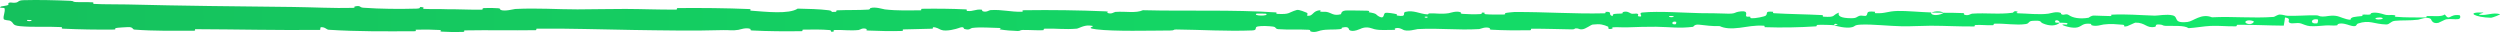
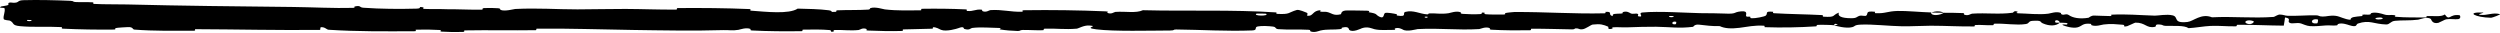
<svg xmlns="http://www.w3.org/2000/svg" width="468" height="6" viewBox="0 0 468 6" fill="none">
  <path d="M4.458 0.031C7.08 -0.048 10.518 0.036 13.131 0.151C13.949 0.186 13.535 0.345 14.1 0.377C15.206 0.439 16.235 0.361 17.328 0.434C17.69 0.46 17.239 0.712 17.619 0.732C19.699 0.843 21.667 0.779 23.774 0.833C34.155 1.097 44.358 1.192 54.865 1.306C58.33 1.344 62.541 1.573 66.12 1.473C66.537 1.461 66.288 1.24 66.368 1.221C67.614 0.942 67.2 1.389 68.014 1.448C71.244 1.682 74.836 1.703 77.945 1.617C79.268 1.58 77.942 1.141 79.273 1.388C79.366 1.404 79.03 1.639 79.393 1.664C80.216 1.72 81.776 1.679 82.414 1.697C83.642 1.734 83.846 1.732 85.008 1.734C86.597 1.74 88.486 1.857 90.191 1.804C90.554 1.792 90.073 1.551 90.653 1.51C91.234 1.469 92.77 1.49 93.288 1.546C93.806 1.603 93.585 1.792 93.677 1.836C94.431 2.202 96.209 1.695 96.437 1.682C100.606 1.469 104.182 1.757 108.095 1.756C111.066 1.755 114.243 1.66 117.07 1.673C120.438 1.689 123.292 1.82 126.564 1.797C126.909 1.795 126.505 1.512 126.926 1.509C131.407 1.476 135.856 1.507 140.318 1.698C140.765 1.718 140.188 1.966 140.635 2C143.372 2.205 147.703 2.695 149.328 1.613C151.182 1.656 153.432 1.699 155.091 1.917C156.16 2.058 155.122 2.328 156.435 2.213C156.731 2.187 156.346 1.95 156.79 1.929C158.661 1.843 160.705 1.92 162.555 1.797C162.932 1.772 162.829 1.559 162.935 1.521C163.832 1.211 165.324 1.723 165.649 1.76C168.126 2.038 169.935 1.929 172.242 1.936C172.778 1.937 172.145 1.652 172.66 1.643C175.332 1.602 178.1 1.627 180.717 1.754C181.299 1.782 180.764 2.025 181.042 2.052C182.268 2.164 182.54 1.705 183.716 1.804C183.964 1.825 183.824 2.033 183.87 2.056C184.577 2.414 185.193 1.906 185.375 1.895C187.678 1.742 189.15 2.272 191.375 2.197C191.641 2.187 191.041 1.924 191.789 1.914C196.774 1.841 202.046 1.913 206.98 2.124C207.747 2.156 207.2 2.354 207.248 2.378C208.035 2.759 208.544 2.249 208.794 2.23C210.767 2.091 212.611 2.519 213.952 1.911C222.309 2.122 230.629 1.781 238.917 2.326C239.022 2.332 238.834 2.583 239.044 2.595C241.575 2.736 241.089 2.345 242.764 1.867C243.186 1.747 244.47 2.324 244.584 2.367C244.997 2.522 244.568 2.896 244.707 2.926C245.853 3.163 245.666 1.927 247.213 1.926C247.262 1.928 247.058 2.156 247.188 2.179C247.592 2.25 247.991 2.159 248.386 2.238C249.289 2.419 249.611 3.02 250.991 2.67C251.165 2.625 250.899 1.923 252.28 1.956C252.83 1.97 255.267 1.958 255.95 2.004C256.633 2.049 256.164 2.275 256.213 2.285C258.051 2.584 257.354 2.708 258.275 3.15C259.196 3.591 258.94 2.54 259.316 2.422C259.692 2.305 261.039 2.552 261.371 2.638C261.702 2.723 261.289 2.867 261.583 2.916C263.535 3.233 262.44 2.394 263.083 2.227C264.599 1.831 265.779 2.611 267.167 2.688C267.543 2.708 267.236 2.531 267.571 2.514C268.895 2.451 269.692 2.694 271.198 2.471C271.445 2.435 272.663 1.966 273.452 2.31C273.563 2.359 273.246 2.554 273.81 2.597C274.654 2.663 276.173 2.705 277.079 2.64C277.748 2.592 276.981 2.272 277.824 2.371C278.198 2.416 277.504 2.603 278.207 2.671C278.907 2.739 280.696 2.73 281.376 2.724C282.056 2.717 281.684 2.474 281.739 2.458C282.071 2.364 283.375 2.247 283.49 2.248C289.302 2.218 294.661 2.627 300.32 2.492C300.764 2.482 300.468 2.225 300.536 2.221C302.056 2.114 300.858 2.795 301.92 3.023C301.766 2.503 302.393 2.597 303.464 2.54C303.98 2.512 303.699 2.311 303.746 2.29C304.511 1.985 305.044 2.38 305.181 2.46C305.688 2.757 306.24 2.406 306.585 2.605C306.929 2.802 306.136 3.094 307.163 3.091C307.451 2.905 306.689 2.418 307.468 2.339C310.41 2.041 315.902 2.423 318.267 2.463C320.628 2.502 321.391 2.468 322.766 2.535C325.251 2.657 324.341 2.296 325.883 2.131C327.431 1.966 326.679 2.853 326.901 3.044C327.119 3.235 327.358 3.038 327.629 3.143C327.9 3.248 327.314 3.378 327.951 3.417C328.588 3.457 330.33 3.117 330.556 2.918C331.033 2.495 330.248 2.051 331.934 2.207C332.031 2.217 331.716 2.45 332.087 2.473C335.036 2.653 338.099 2.664 341.044 2.823C341.449 2.845 341.087 3.105 341.323 3.121C343.777 3.287 342.9 2.849 344.245 2.363C343.943 3.01 344.687 3.406 346.55 3.41C347.67 3.412 347.477 3.13 348.201 2.931C348.419 2.87 349.211 3.065 349.355 2.932C349.828 2.497 349.082 2.011 351.002 2.204C351.087 2.214 350.818 2.451 351.109 2.466C352.992 2.56 353.217 2.106 355.251 2.051C356.846 2.007 359.682 2.284 361.498 2.33C361.46 3.057 363.175 2.891 363.871 2.389C365.049 2.409 366.322 2.381 367.461 2.45C367.853 2.474 367.595 2.685 367.645 2.708C368.403 3.065 368.915 2.576 369.169 2.557C371.926 2.371 374.172 2.741 376.803 2.38C376.897 2.367 377.048 1.861 377.751 2.23C377.797 2.256 376.928 2.486 378.165 2.504C379.403 2.521 381.737 2.792 383.455 2.558C383.871 2.502 384.923 2.091 385.767 2.412C385.88 2.456 385.757 2.6 385.919 2.681C386.444 2.938 386.73 2.427 387.347 2.861C387.964 3.295 389.247 3.62 390.98 3.321C391.035 3.312 391.446 2.907 391.991 2.914C392.861 2.924 394.096 3.009 395.004 3.006C395.439 3.005 395.161 2.753 395.236 2.749C398.161 2.608 400.242 2.832 403.375 2.929C403.95 2.947 405.6 2.605 406.712 2.876C407.933 3.172 406.678 4.407 409.485 4.113C410.616 3.995 412.05 2.429 414.084 3.24C418.028 3.039 421.677 3.455 425.633 3.167C425.81 3.155 426.373 2.718 426.791 2.724C427.412 2.733 427.753 2.938 428.196 2.951C430.054 3.013 431.754 2.838 433.545 2.865C434.225 2.875 433.987 3.086 434.798 3.098C435.609 3.109 436.149 2.831 437.248 2.966C438.077 3.068 438.906 3.637 440.008 3.703C440.05 3.142 440.806 3.154 442.15 3.006C442.408 2.977 442.131 2.782 442.253 2.758C442.751 2.657 443.211 2.819 443.684 2.71C443.798 2.683 443.804 2.492 443.898 2.46C444.696 2.178 446.012 2.608 446.238 2.683C447.104 2.968 447.509 2.719 448.173 2.831C448.837 2.943 447.845 3.084 448.62 3.152C450.226 3.292 452.289 3.262 453.92 3.27C454.571 3.273 454.127 3.017 454.22 3.011C455.566 2.947 456.927 3.219 457.673 2.709C458.606 4.026 458.484 2.582 460.408 2.845C460.56 2.867 460.752 3.489 460.171 3.581C459.589 3.672 458.707 3.477 457.9 3.62C457.709 3.653 456.614 4.237 456.464 4.272C455.294 4.548 455.128 3.618 455.066 3.567C454.364 3.015 453.026 3.644 452.674 3.687C451.062 3.886 449.693 3.755 448.345 3.897C447.463 3.989 447.377 4.599 446.685 4.58C444.383 4.518 443.58 3.668 441.411 4.405C440.946 4.562 441.408 5.229 439.742 4.705C439.637 4.672 438.4 4.193 437.685 4.496C437.595 4.534 437.598 4.728 437.48 4.744C436.686 4.85 436.157 4.695 435.293 4.769C434.428 4.843 433.389 4.954 432.402 4.888C431.808 4.849 431.045 4.487 430.76 4.398C429.956 4.143 429.094 4.561 428.596 4.253C428.094 3.942 429.076 3.471 427.759 3.27C427.71 3.774 427.598 4.292 427.52 4.799C424.634 4.782 421.794 4.618 418.898 4.641C418.539 4.644 418.907 4.915 418.522 4.926C416.898 4.969 415.48 4.775 413.796 4.852C412.493 4.913 411.064 5.2 409.701 5.272C408.868 4.695 406.846 4.891 405.377 4.838C404.862 4.82 404.896 4.666 404.53 4.616C403.15 4.43 403.797 4.94 403.418 5.02C401.794 5.363 401.655 4.208 399.741 4.237C399.639 4.238 398.399 4.853 398.228 4.892C397.143 5.141 398.049 4.677 397.37 4.632C396.13 4.549 395.268 4.402 393.813 4.582C393.389 4.636 392.372 5.019 391.548 4.722C391.44 4.684 391.499 4.48 391.412 4.468C389.833 4.27 389.792 4.909 388.89 5.125C387.987 5.342 386.593 4.9 386.31 4.773C385.568 4.444 386.879 4.633 386.919 4.6C387.391 4.216 386.374 4.282 385.598 4.25C385.485 3.623 384.399 3.661 384.792 4.219C384.837 4.28 385.442 4.221 385.598 4.25C384.916 4.865 383.722 4.944 382.404 4.369C381.787 4.1 382.37 3.786 380.495 3.901C379.644 3.952 379.973 4.384 379.222 4.502C377.507 4.77 375.278 4.367 373.509 4.431C372.868 4.454 373.493 4.69 373.054 4.714C371.89 4.778 370.863 4.601 369.694 4.692C369.588 4.7 369.847 4.947 369.484 4.951C366.727 4.979 364.328 4.821 361.45 4.816C360.06 4.814 357.574 4.951 356.133 4.923C353.637 4.877 350.566 4.518 348.433 4.605C347.042 4.661 347.348 4.908 346.752 5.077C345.602 5.403 343.566 4.818 343.292 4.728C343.283 4.725 344.48 4.667 343.842 4.54C343.47 4.275 343.305 4.727 343.292 4.728C343.112 4.669 340.721 4.613 340.246 4.66C339.988 4.686 340.132 4.921 339.998 4.93C336.801 5.139 333.598 5.199 330.356 5.089C330.299 5.085 330.384 4.823 330.25 4.815C328.373 4.698 327.171 5.019 325.623 5.209C324.075 5.399 322.847 5.336 321.931 4.886C320.763 4.942 319.087 4.743 318.123 4.623C317.159 4.502 317.024 5.012 316.939 5.022C314.293 5.345 312.763 5.053 310.018 5.008C308.712 4.985 306.123 5.059 304.71 5.115C303.593 5.16 302.92 5.04 301.891 5.117C301.752 5.127 301.892 5.354 301.85 5.363C300.701 5.635 301.253 5.079 301.016 4.98C300.157 4.62 299.625 4.427 298.154 4.597C297.815 4.636 296.827 5.436 296.209 5.482C295.404 5.542 295.708 5.255 294.866 5.324C294.794 5.33 294.809 5.507 294.289 5.499C291.877 5.465 289.248 5.362 286.741 5.38C286.399 5.382 286.838 5.662 286.343 5.669C284.022 5.703 281.478 5.692 279.216 5.561C278.66 5.528 279.009 5.331 278.888 5.273C278.146 4.92 277.094 5.433 276.92 5.443C272.78 5.689 269.611 5.225 265.391 5.446C265.161 5.459 263.393 6.008 262.604 5.537C262.55 5.506 261.77 5.024 261.079 5.353C261.037 5.374 261.523 5.622 260.674 5.597C259.825 5.572 258.46 5.737 257.293 5.465C256.924 5.379 256.051 4.898 254.949 5.281C254.877 5.308 253.176 6.175 252.569 5.577C252.471 5.478 252.574 4.845 251.259 5.17C251.007 5.233 251.464 5.374 250.802 5.462C249.788 5.598 248.444 5.428 247.197 5.71C246.98 5.76 246.054 6.19 245.312 5.864C245.196 5.813 245.417 5.601 245.024 5.578C243.16 5.464 241.208 5.606 239.315 5.46C238.645 5.408 238.987 5.067 238.289 4.975C237.59 4.884 236.181 4.796 235.45 4.952C234.718 5.108 235.518 5.652 234.422 5.696C229.657 5.885 224.938 5.566 220.18 5.519C219.475 5.512 220.06 5.707 219.02 5.71C215.186 5.725 208.568 5.908 205.241 5.494C202.576 5.162 205.93 4.91 203.893 4.775C202.911 4.71 201.847 5.343 201.61 5.363C199.292 5.566 197.681 5.285 195.595 5.371C195.165 5.389 195.587 5.646 195.22 5.658C193.968 5.703 192.652 5.588 191.455 5.609C190.918 5.619 191.017 5.815 190.523 5.8C189.341 5.766 188.296 5.683 187.144 5.5C187.039 5.483 187.747 5.239 186.872 5.23C185.457 5.216 183.7 5.035 182.072 5.222C181.589 5.279 181.57 5.726 180.531 5.417C180.313 5.353 180.591 4.815 179.381 5.279C179.178 5.357 177.146 5.983 176.148 5.579C175.885 5.473 175.214 5.033 174.633 5.102C174.554 5.113 174.869 5.354 174.388 5.377C172.691 5.456 170.913 5.43 169.17 5.505C168.704 5.526 169.397 5.775 168.704 5.798C166.796 5.86 164.414 5.797 162.548 5.719C161.86 5.69 162.336 5.484 162.286 5.461C161.481 5.096 161.005 5.589 160.738 5.618C159.076 5.79 157.811 5.558 156.28 5.62C155.857 5.636 156.157 5.871 156.073 5.892C155.2 6.096 155.85 5.675 155.298 5.628C153.751 5.496 152.026 5.515 150.462 5.545C149.887 5.557 150.533 5.829 150.017 5.836C146.965 5.883 143.791 5.857 140.812 5.707C140.251 5.678 140.604 5.468 140.487 5.42C139.682 5.085 138.501 5.542 138.229 5.586C136.993 5.785 136.514 5.599 135.422 5.634C130.092 5.806 123.511 5.683 118.48 5.608C111.924 5.51 106.836 5.31 100.584 5.362C100.187 5.365 100.588 5.644 100.245 5.65C95.823 5.718 91.469 5.609 87.038 5.689C86.674 5.695 87.198 5.96 86.615 5.978C85.418 6.019 83.901 6.004 82.691 5.92C82.1 5.879 82.892 5.652 82.298 5.616C80.914 5.531 79.431 5.512 78.01 5.554C77.405 5.573 78.317 5.844 77.531 5.847C72.176 5.873 66.916 5.92 61.505 5.57C61.134 5.546 60.808 4.996 60.019 5.101C59.96 5.254 59.963 5.433 59.937 5.597C52.141 5.684 44.425 5.494 36.607 5.464C36.278 5.463 36.847 5.754 36.209 5.754C32.516 5.749 28.929 5.83 25.151 5.54C24.776 5.512 24.968 5 23.864 5.077C23.669 5.091 22.005 5.16 21.575 5.271C21.517 5.288 21.82 5.527 21.284 5.534C18.169 5.57 14.904 5.516 11.793 5.369C11.291 5.345 11.826 5.091 11.469 5.071C8.933 4.936 6.174 5.13 3.751 4.899C2.129 4.743 2.729 4.303 1.867 3.869C1.745 3.808 0.741 3.798 0.689 3.546C0.556 2.912 1.042 2.218 0.843 1.542C0.8 1.396 -0.545 1.553 0.252 1.201C0.307 1.178 1.283 1.061 1.523 0.942C1.69 0.859 1.389 0.603 1.73 0.497C2.071 0.392 2.446 0.607 3.012 0.482C3.577 0.357 3.328 0.065 4.458 0.031ZM313.781 4.083C312.888 3.838 312.756 4.736 313.722 4.521C313.769 4.51 313.827 4.095 313.781 4.083ZM421.81 3.942C420.643 3.546 419.844 4.128 420.668 4.433C421.491 4.739 422.166 4.062 421.81 3.942ZM433.914 3.653C432.55 3.341 432.335 4.613 433.797 4.356C433.882 4.341 433.994 3.671 433.914 3.653ZM5.865 3.746C5.852 3.734 5.13 3.722 5.113 3.734C4.728 4.019 6.172 4.042 5.865 3.746ZM445.926 3.338C445.5 3.166 444.274 3.365 444.803 3.579C445.229 3.751 446.456 3.552 445.926 3.338ZM267.205 3.126C267.191 3.112 266.673 3.1 266.684 3.176C266.719 3.419 267.439 3.351 267.205 3.126ZM466.341 3.323C463.324 3.276 461.496 2.225 464.78 2.343C465.375 2.365 463.498 2.678 464.255 2.773C465.641 2.946 466.56 2.286 467.974 2.639C468.23 2.704 466.513 3.329 466.335 3.325C466.337 3.324 466.339 3.324 466.341 3.323ZM313.267 3.006C313.249 2.994 312.532 2.982 312.515 2.994C312.127 3.279 313.571 3.302 313.267 3.006ZM237 2.571C236.96 2.546 235.297 2.522 235.243 2.545C234.375 3.011 237.737 3.06 237 2.571ZM361.527 2.349C362.309 2.062 363.244 2.029 363.867 2.389C363.09 2.369 362.308 2.367 361.527 2.349Z" fill="url(#paint0_linear_498_3270)" />
  <defs>
    <linearGradient id="paint0_linear_498_3270" x1="0" y1="3.5" x2="468" y2="3.5" gradientUnits="userSpaceOnUse">
-       <stop stop-color="#15C15D" />
-       <stop offset="1" stop-color="#13EC6D" />
+       <stop stopColor="#15C15D" />
+       <stop offset="1" stopColor="#13EC6D" />
    </linearGradient>
  </defs>
</svg>
